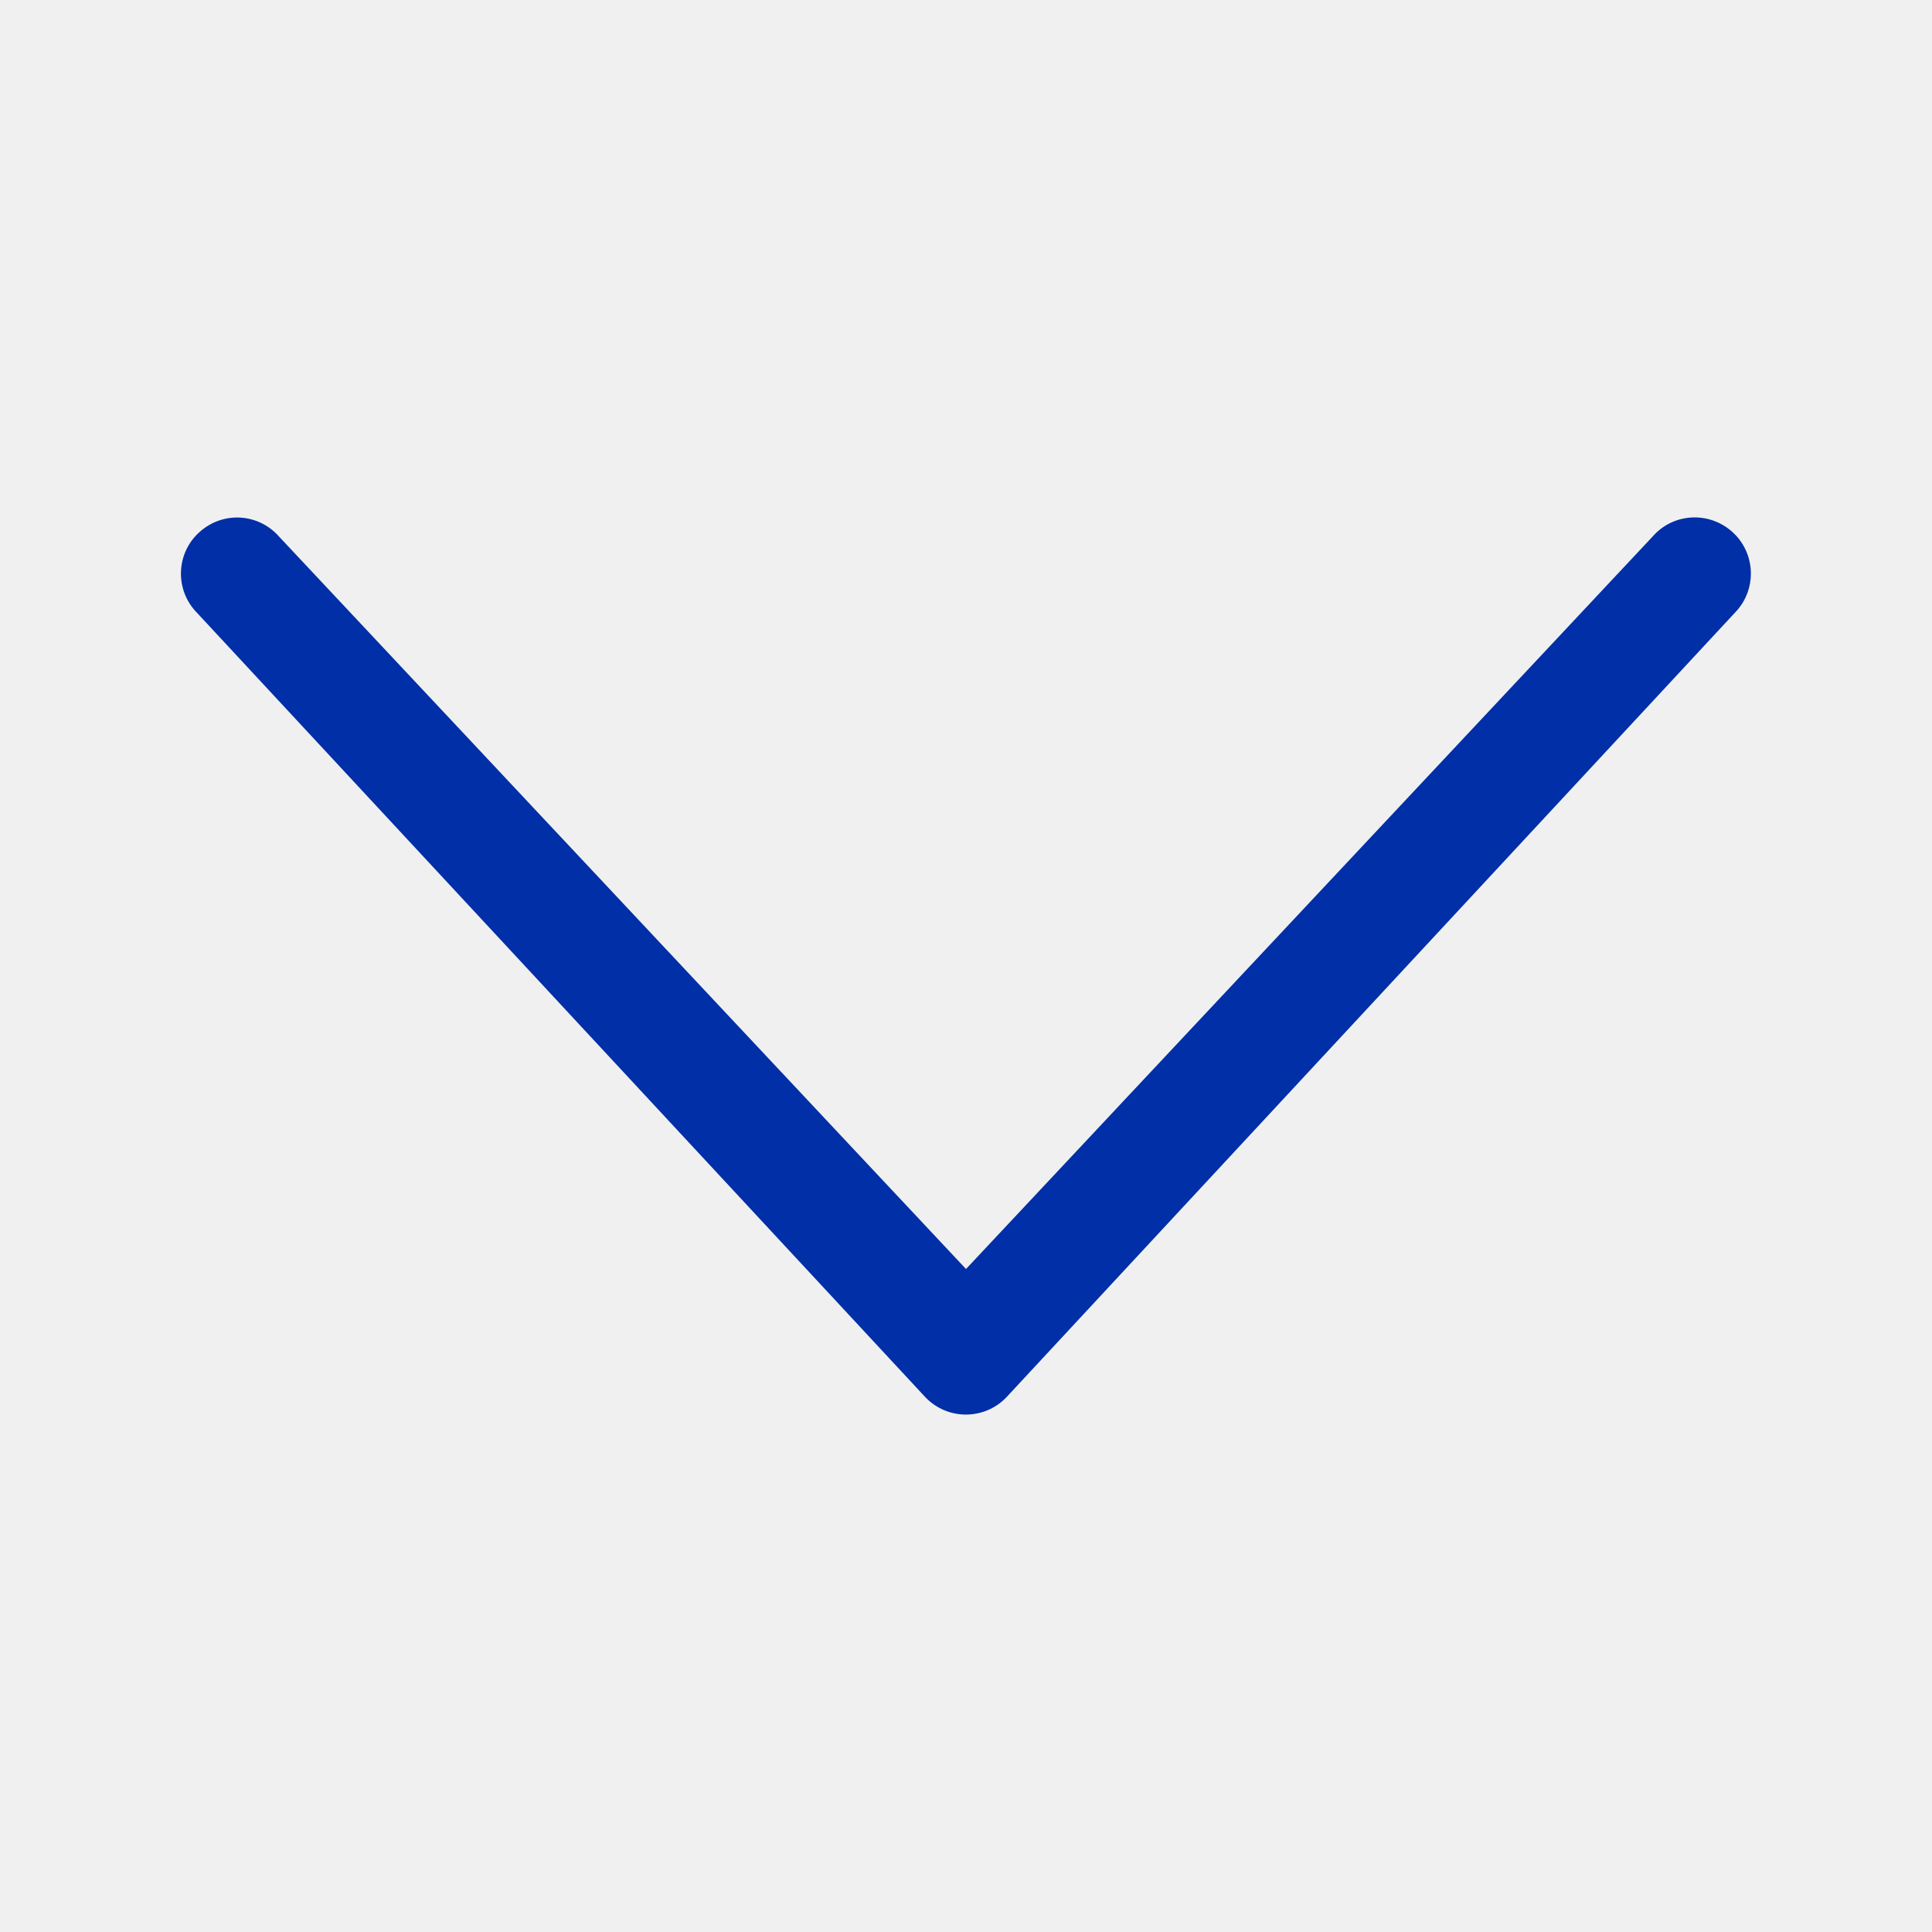
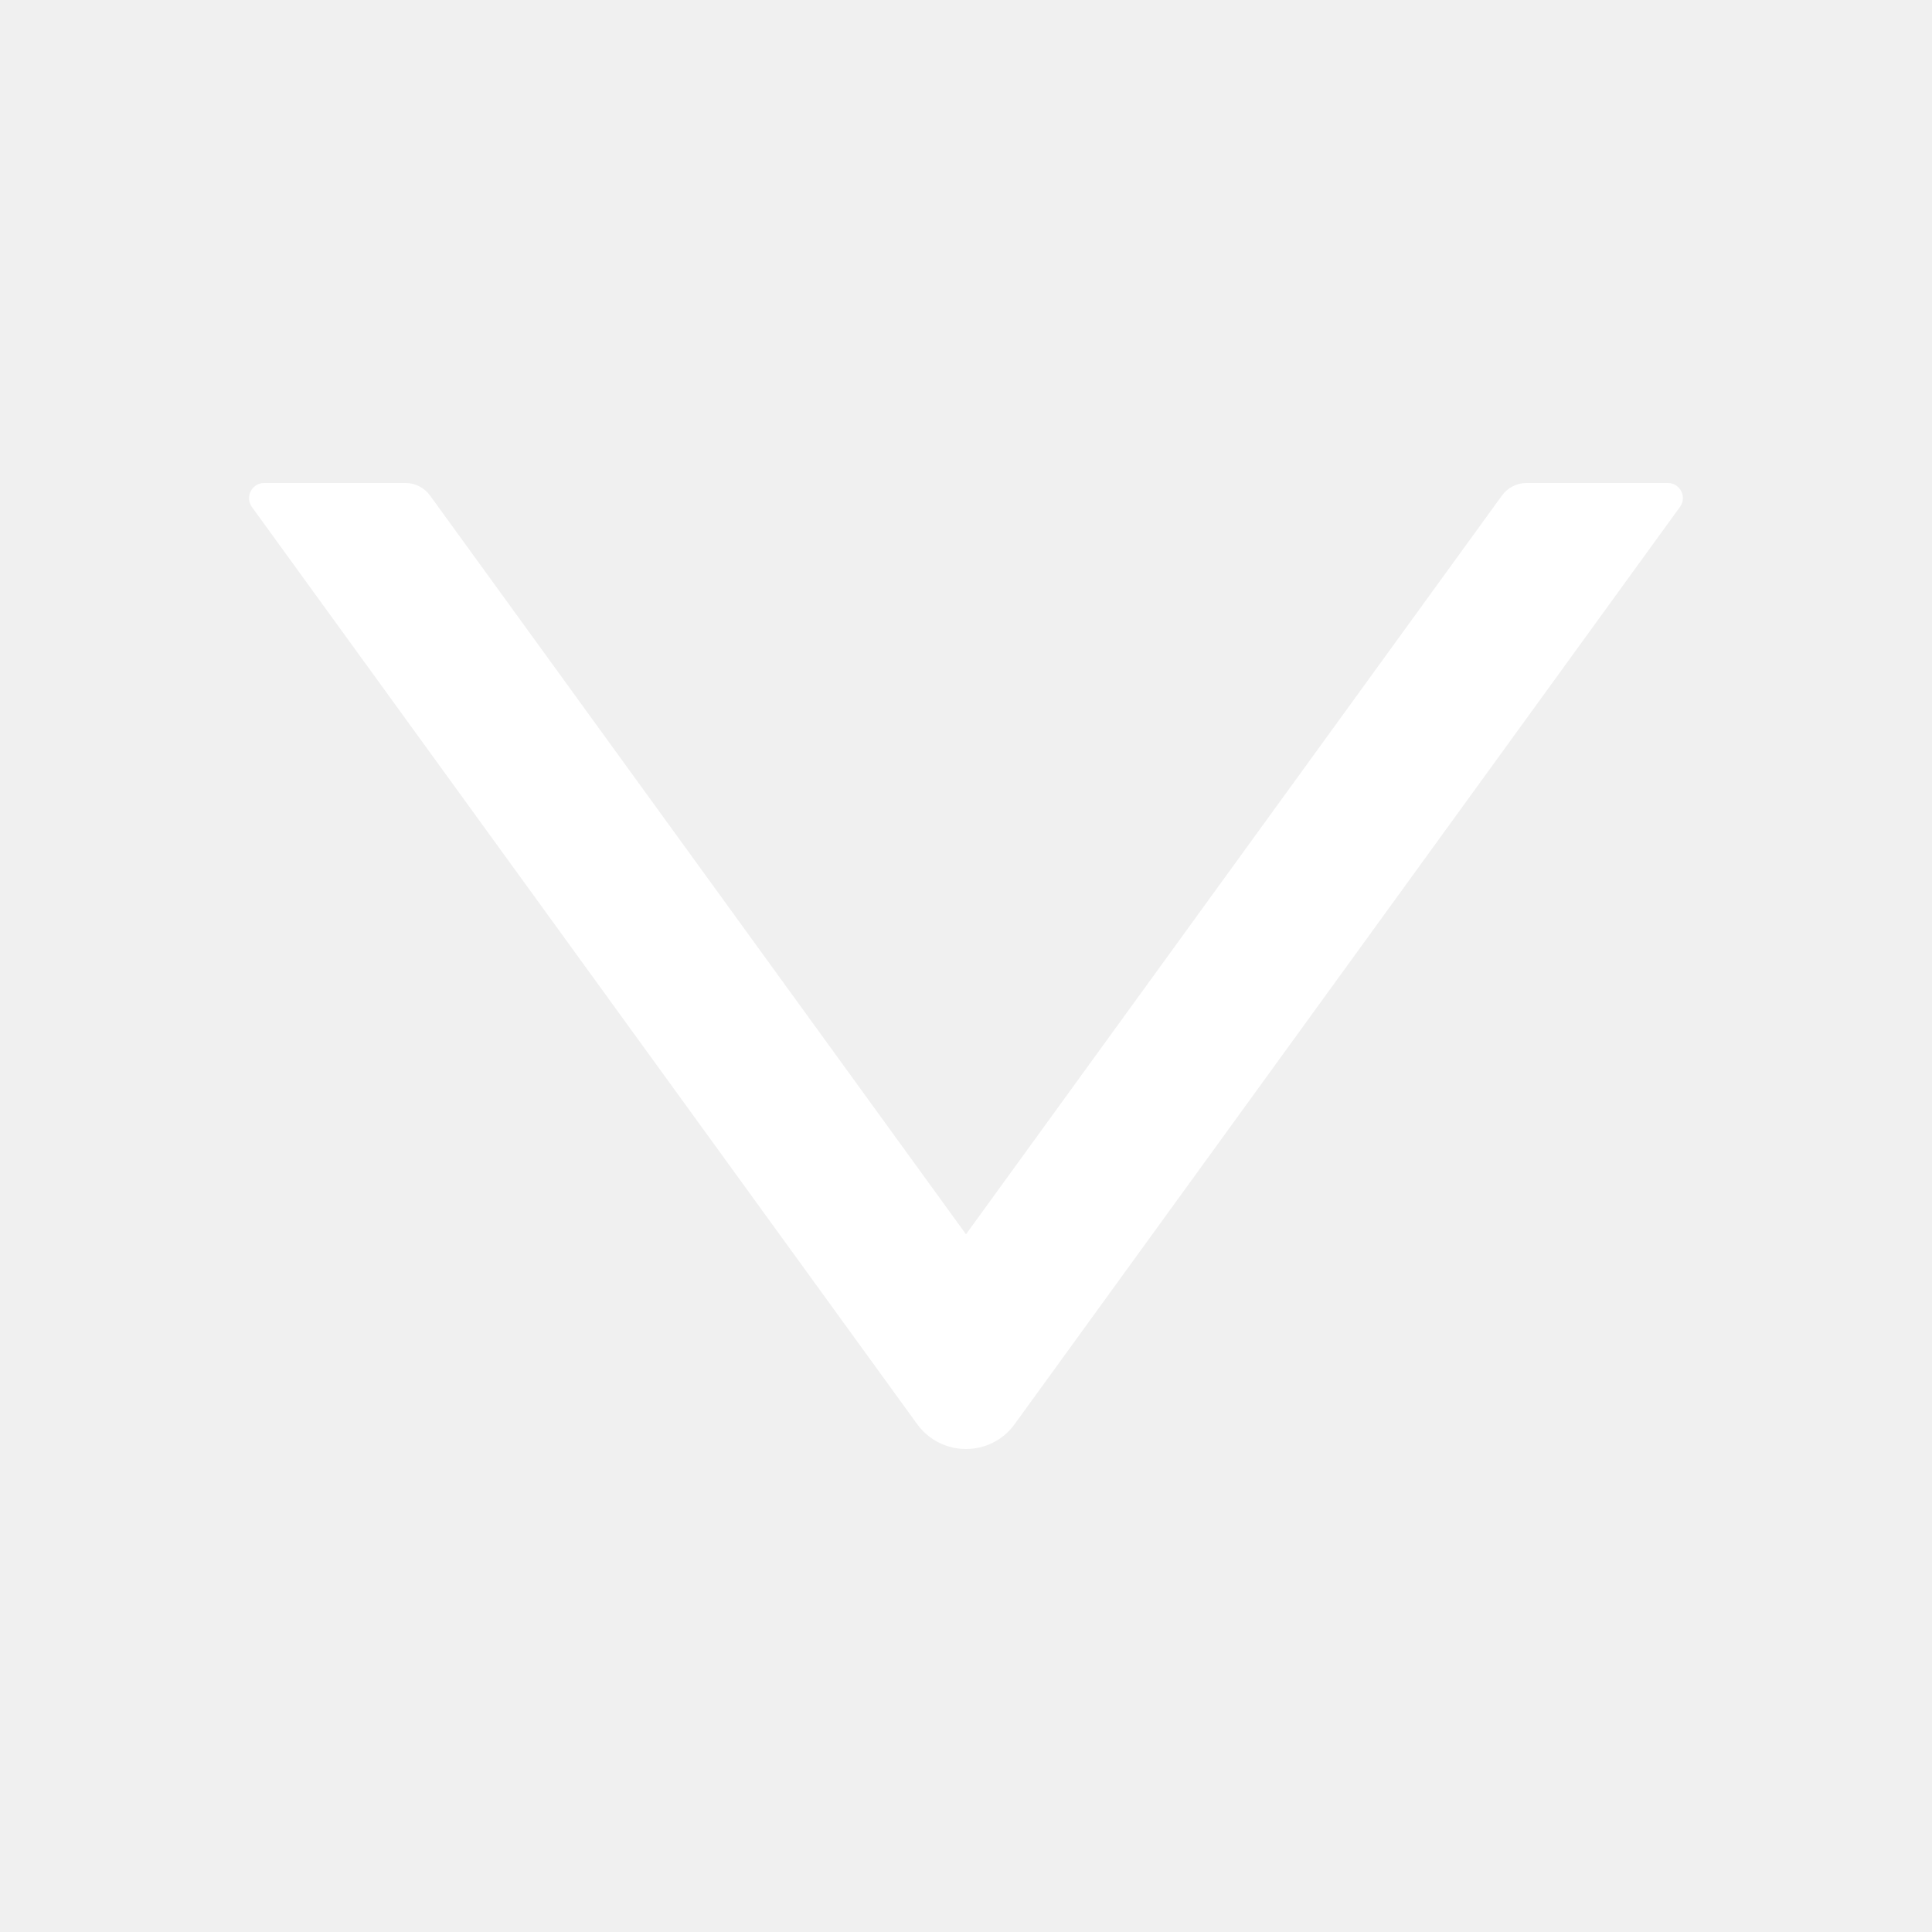
- <svg xmlns="http://www.w3.org/2000/svg" t="1614741258629" class="icon" viewBox="0 0 1024 1024" version="1.1" p-id="3759" width="200" height="200">
-   <defs>
-     <style type="text/css" />
-   </defs>
-   <path d="M928 304c0 7-2.4 13.9-7.4 19.6l-387.2 417c-11.7 12.2-31.2 12.2-42.9 0l-387.2-417c-10.8-12.2-9.7-31.1 2.8-41.9 12.4-10.9 31.1-9.6 41.9 2.8l364 388.1 363.9-388.2c10.8-12.4 29.5-13.6 41.9-2.8 6.8 5.9 10.2 14.2 10.2 22.4z" p-id="3760" fill="#002FA7" />
+ <svg xmlns="http://www.w3.org/2000/svg" t="1624359157407" class="icon" viewBox="0 0 1024 1024" version="1.1" p-id="6142" width="200" height="200">
+   <path d="M884 256h-75c-5.1 0-9.9 2.5-12.9 6.6L512 654.2 227.9 262.6c-3-4.1-7.8-6.6-12.9-6.6h-75c-6.5 0-10.3 7.4-6.5 12.7l352.6 486.1c12.8 17.6 39 17.6 51.7 0l352.6-486.1c3.9-5.3 0.1-12.7-6.4-12.7z" fill="#ffffff" p-id="6143" />
</svg>
